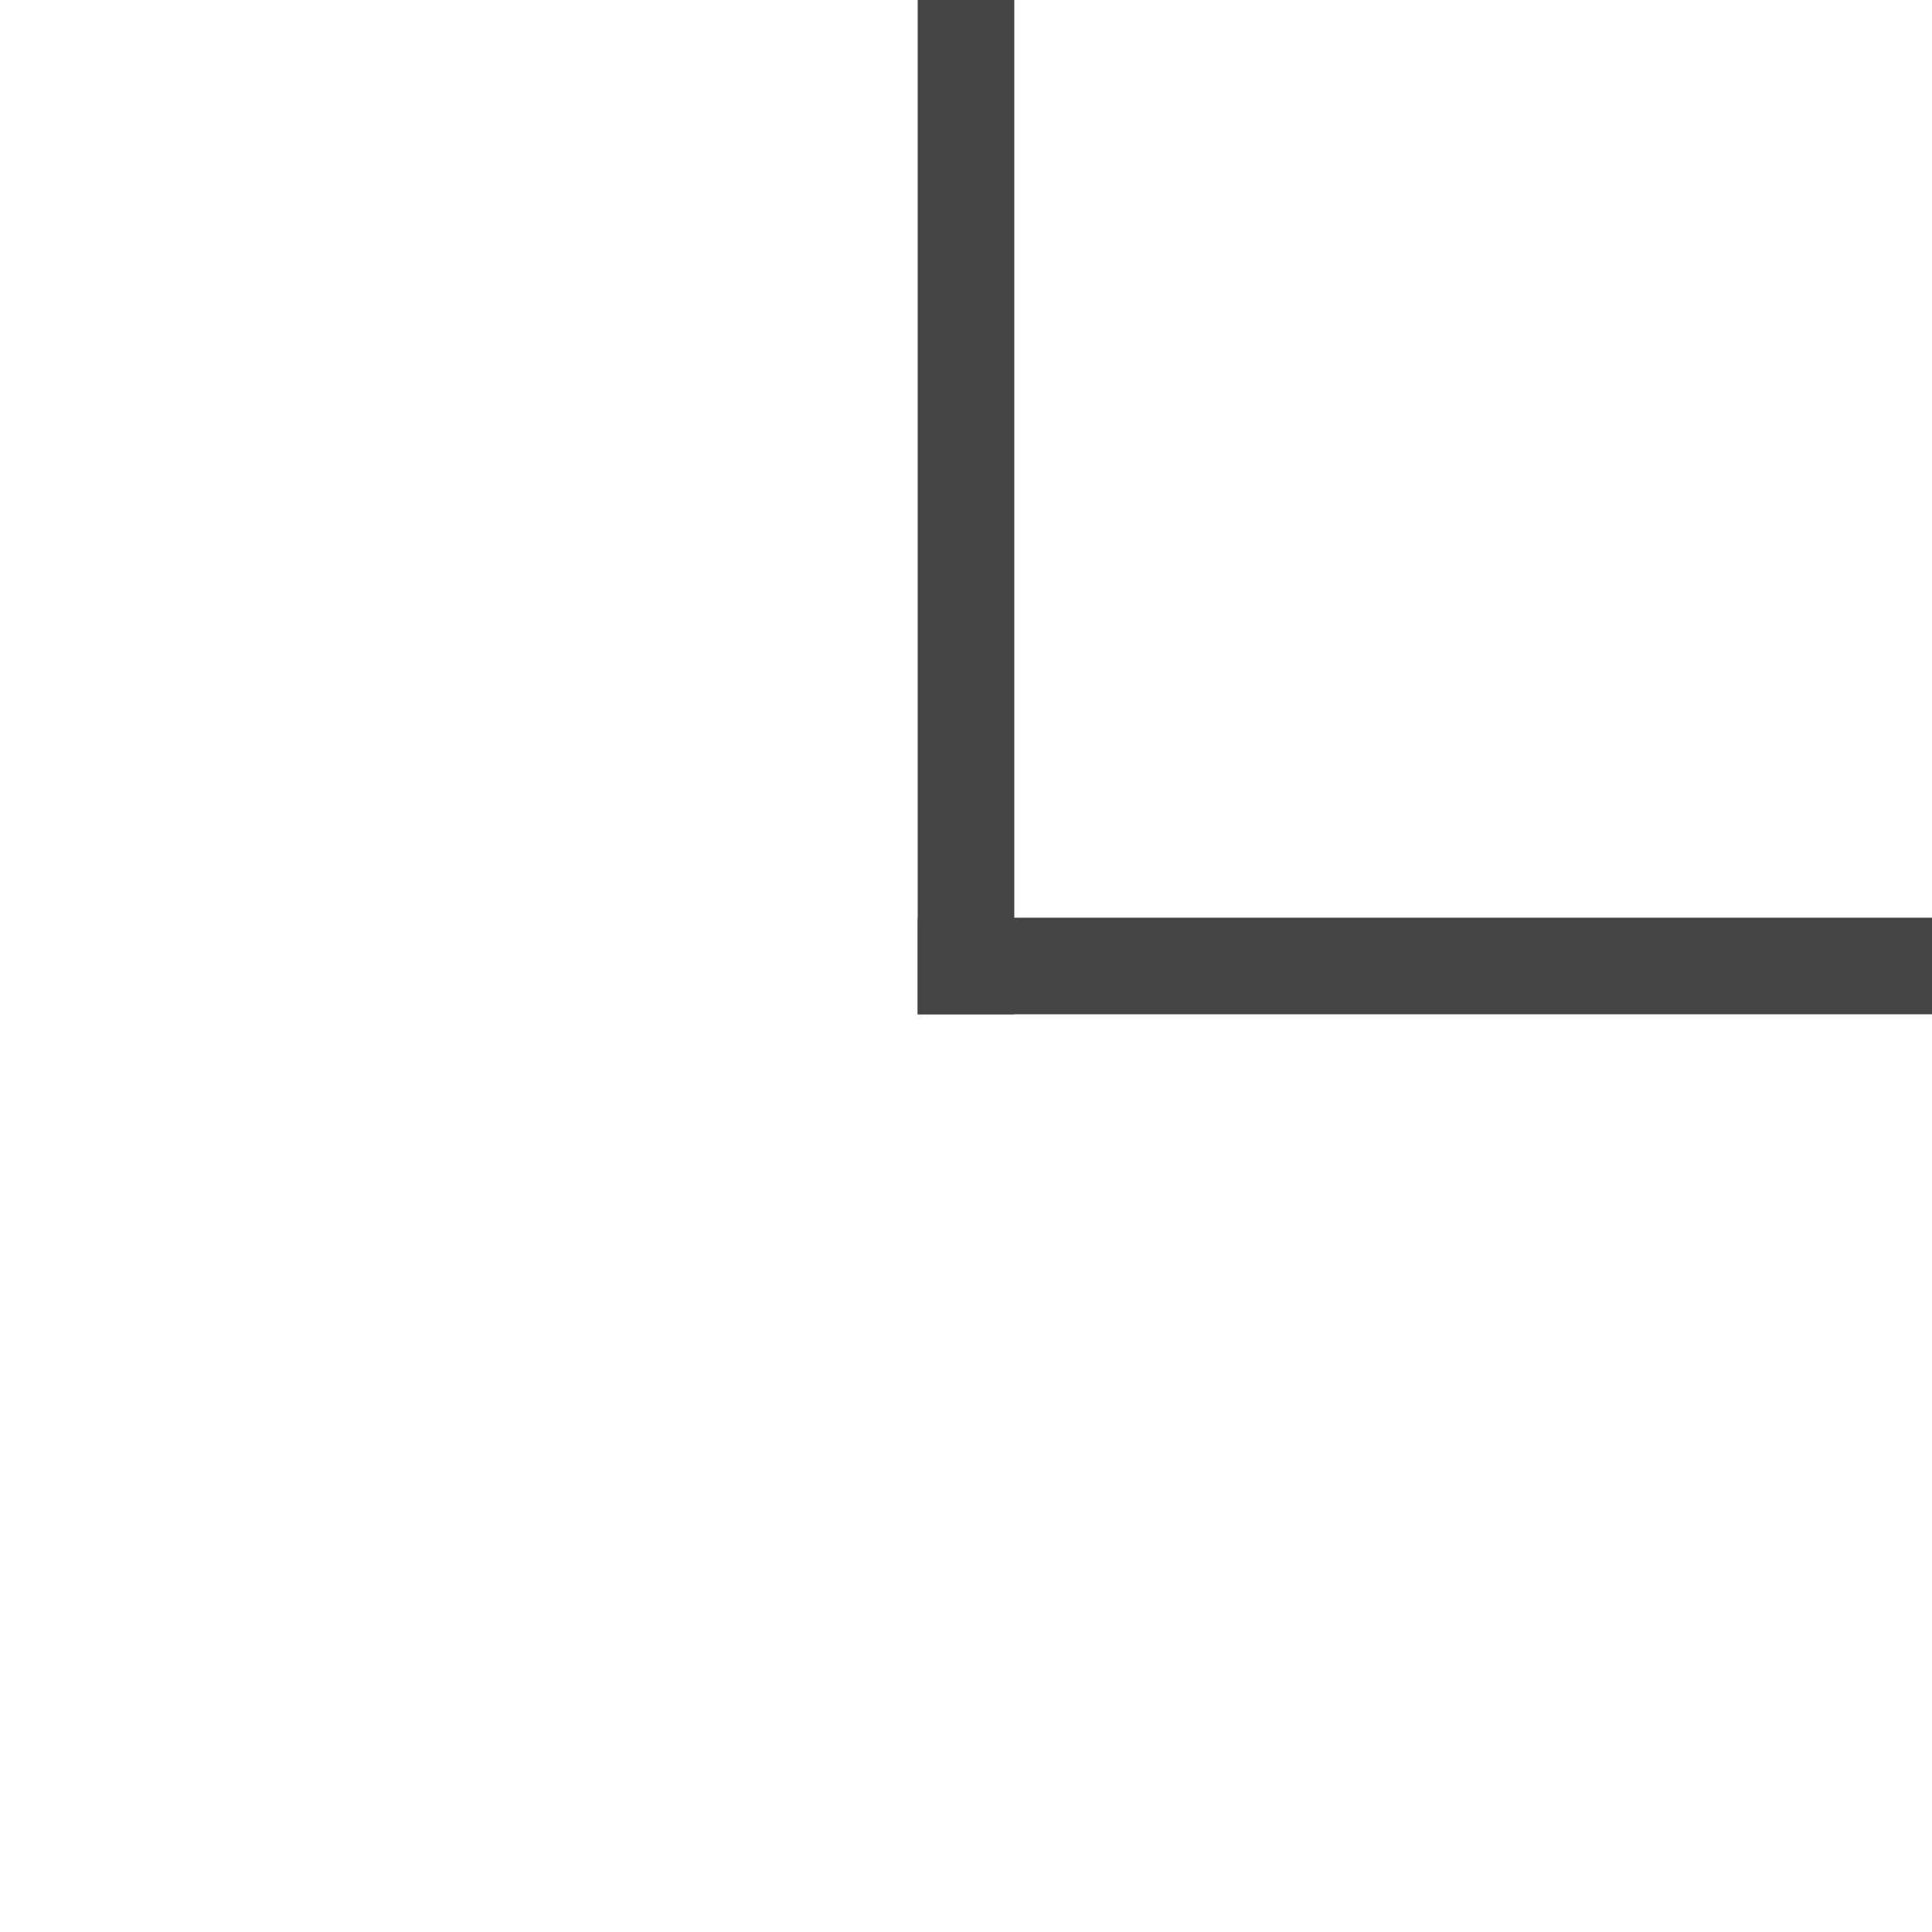
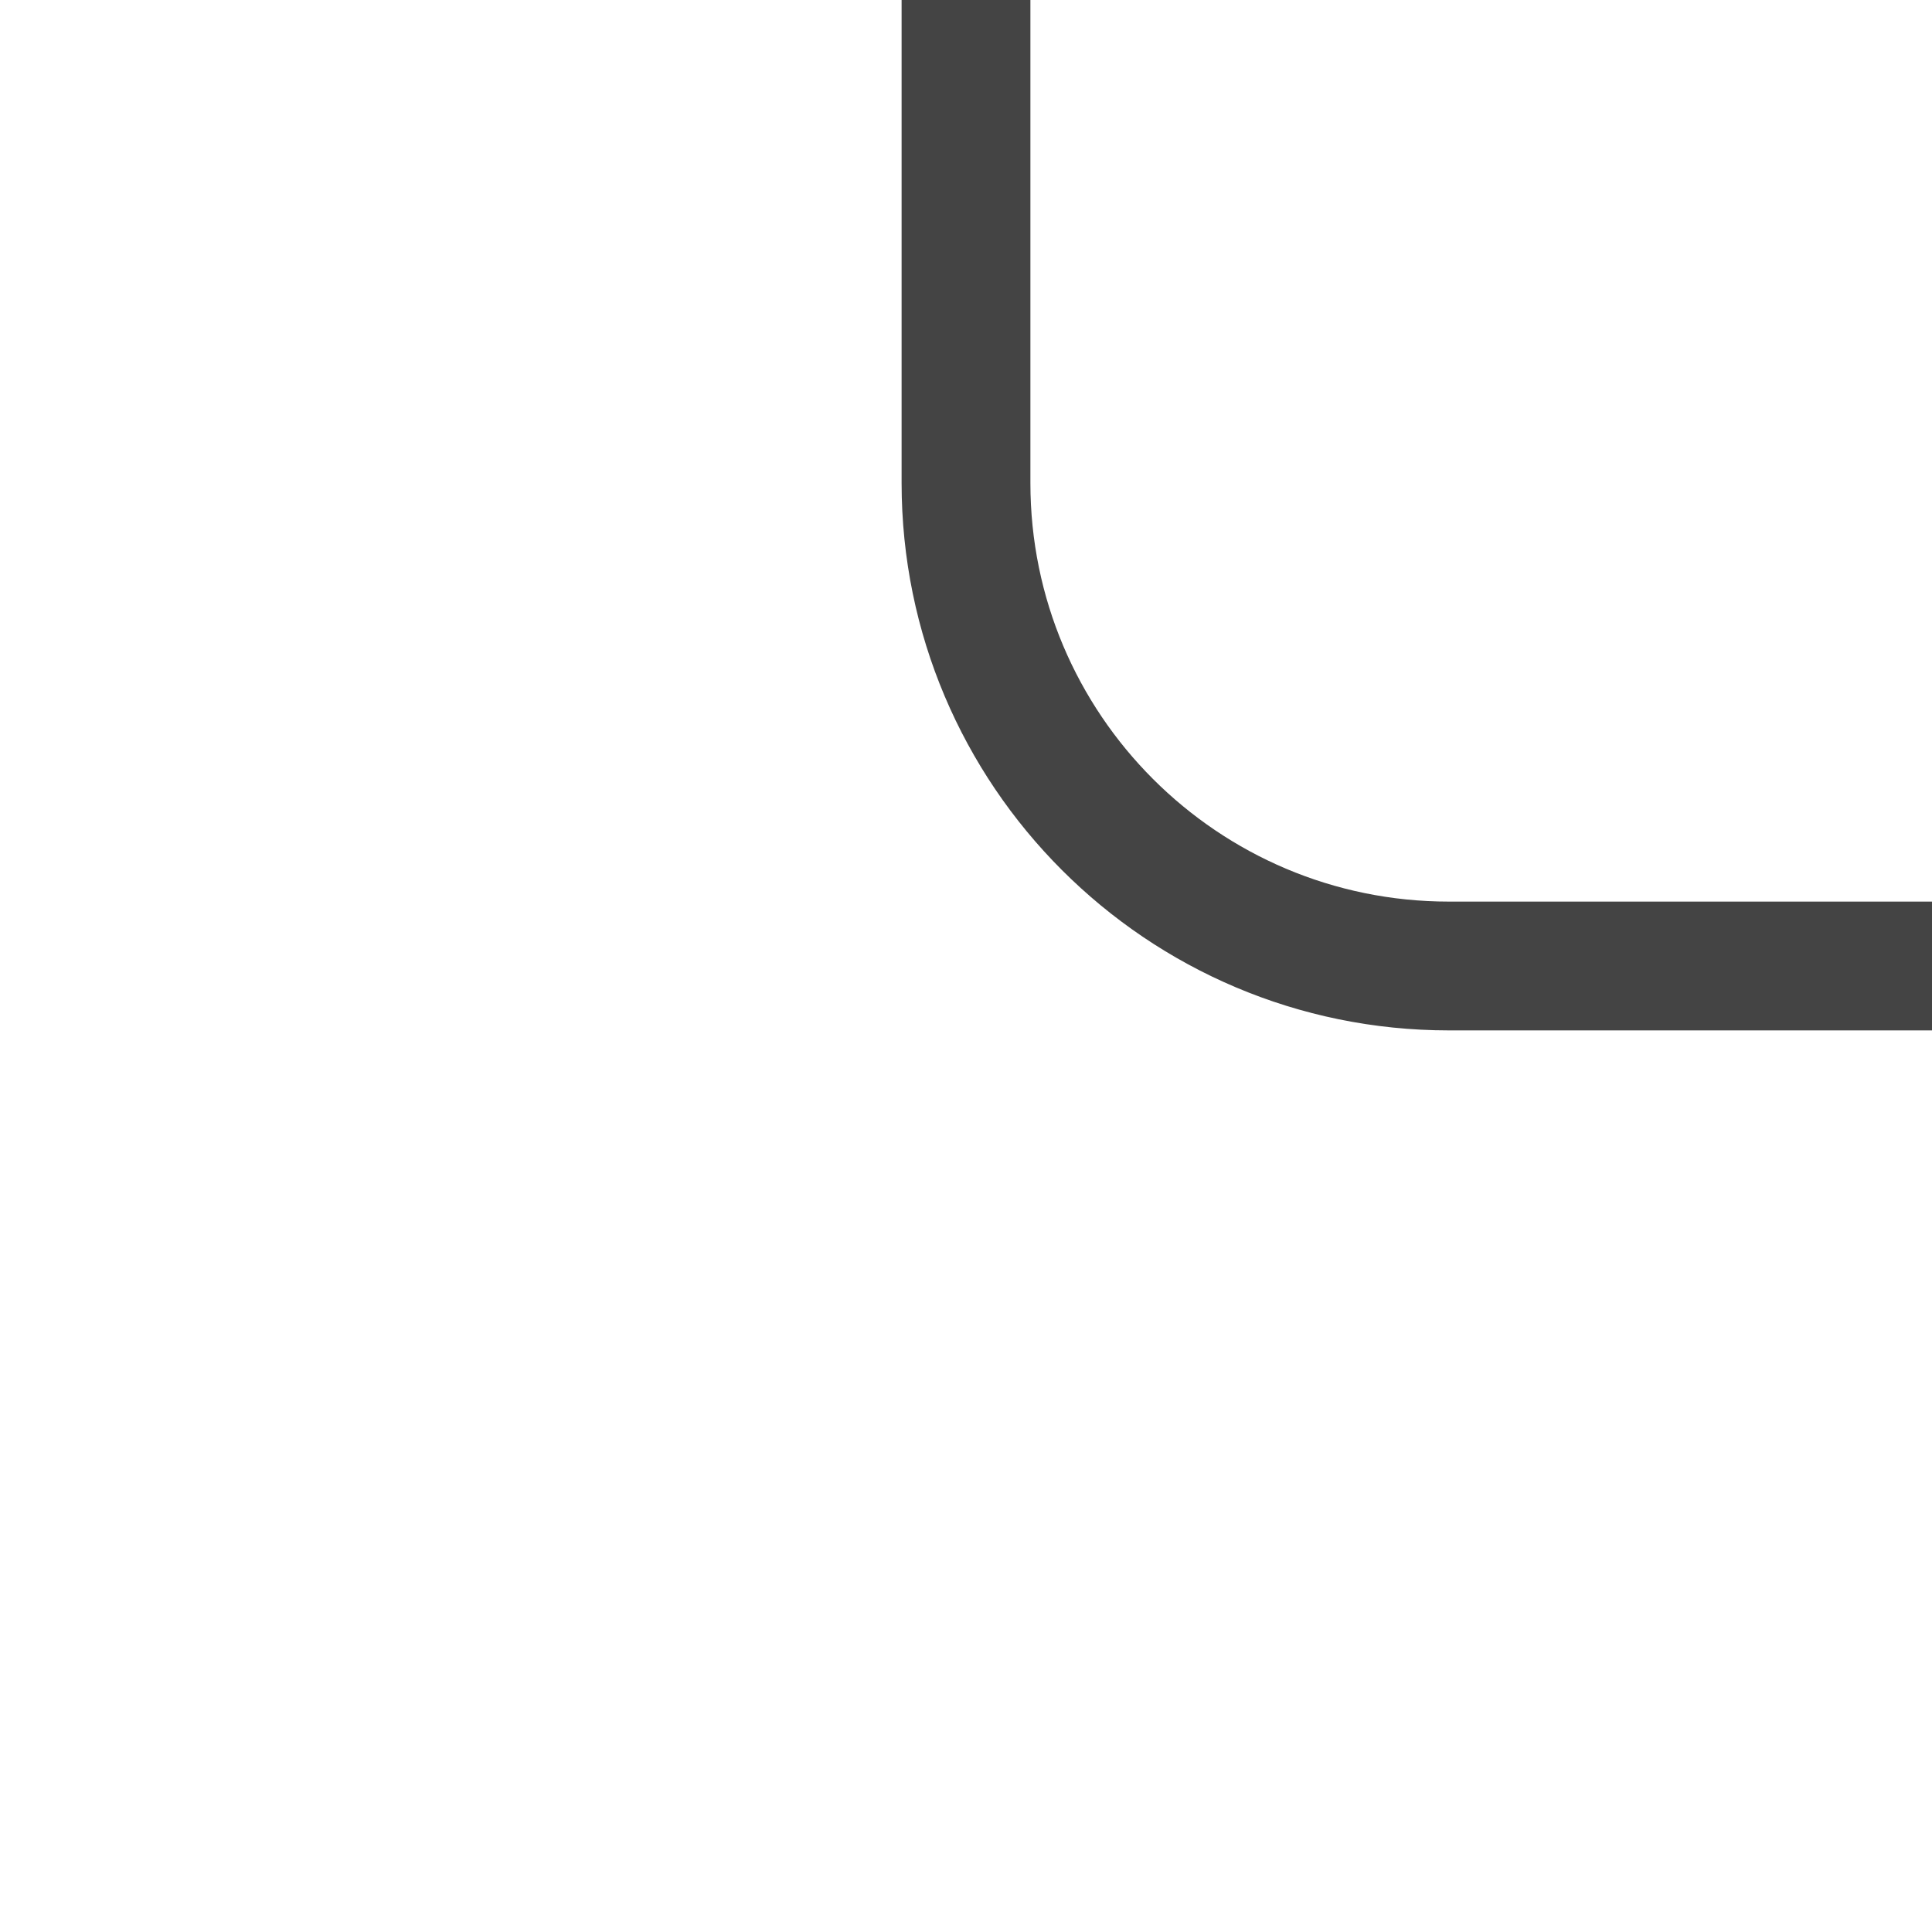
<svg xmlns="http://www.w3.org/2000/svg" viewBox="0 0 30 30" width="30" height="30">
-   <rect x="14.25" y="0" width="1.5" height="15.75" fill="#444" />
-   <rect x="14.25" y="14.25" width="15.75" height="1.5" fill="#444" />
+   <path d="M 15 0 L 15 7.5 A 7.5 7.5 0 0 0 22.5 15 L 30 15" fill="none" stroke="#444" stroke-linecap="round" stroke-width="2" />
</svg>
